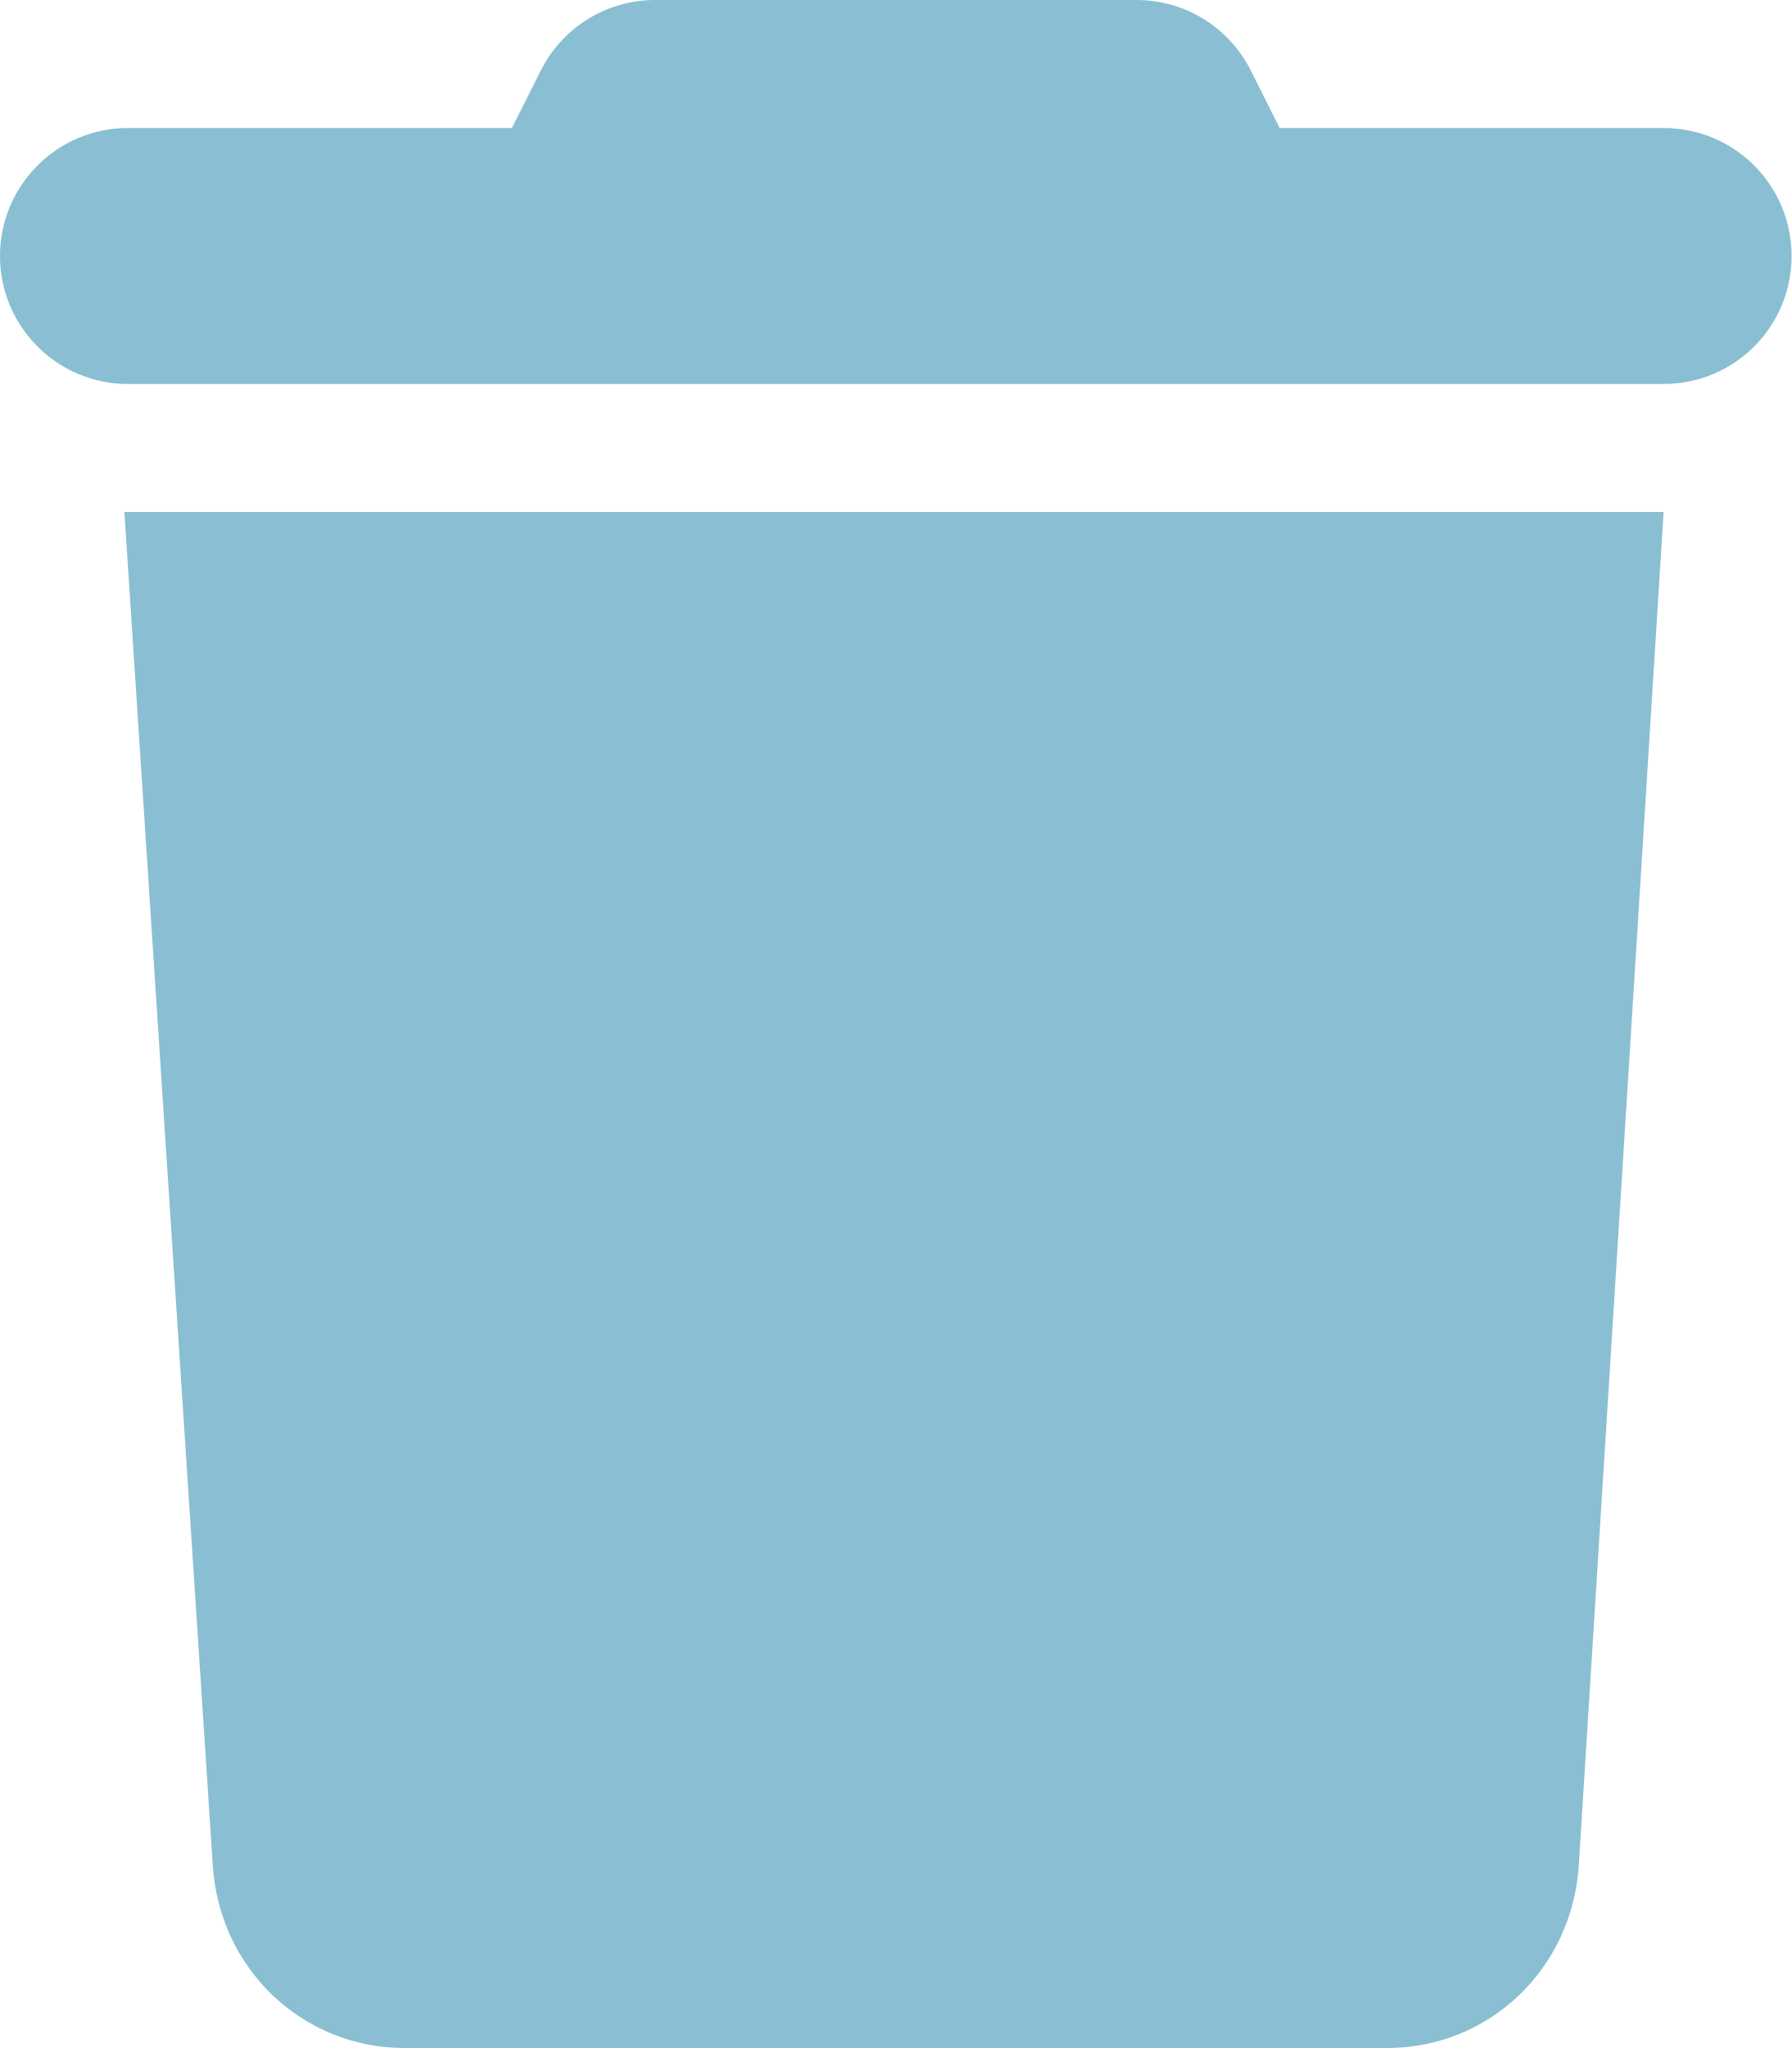
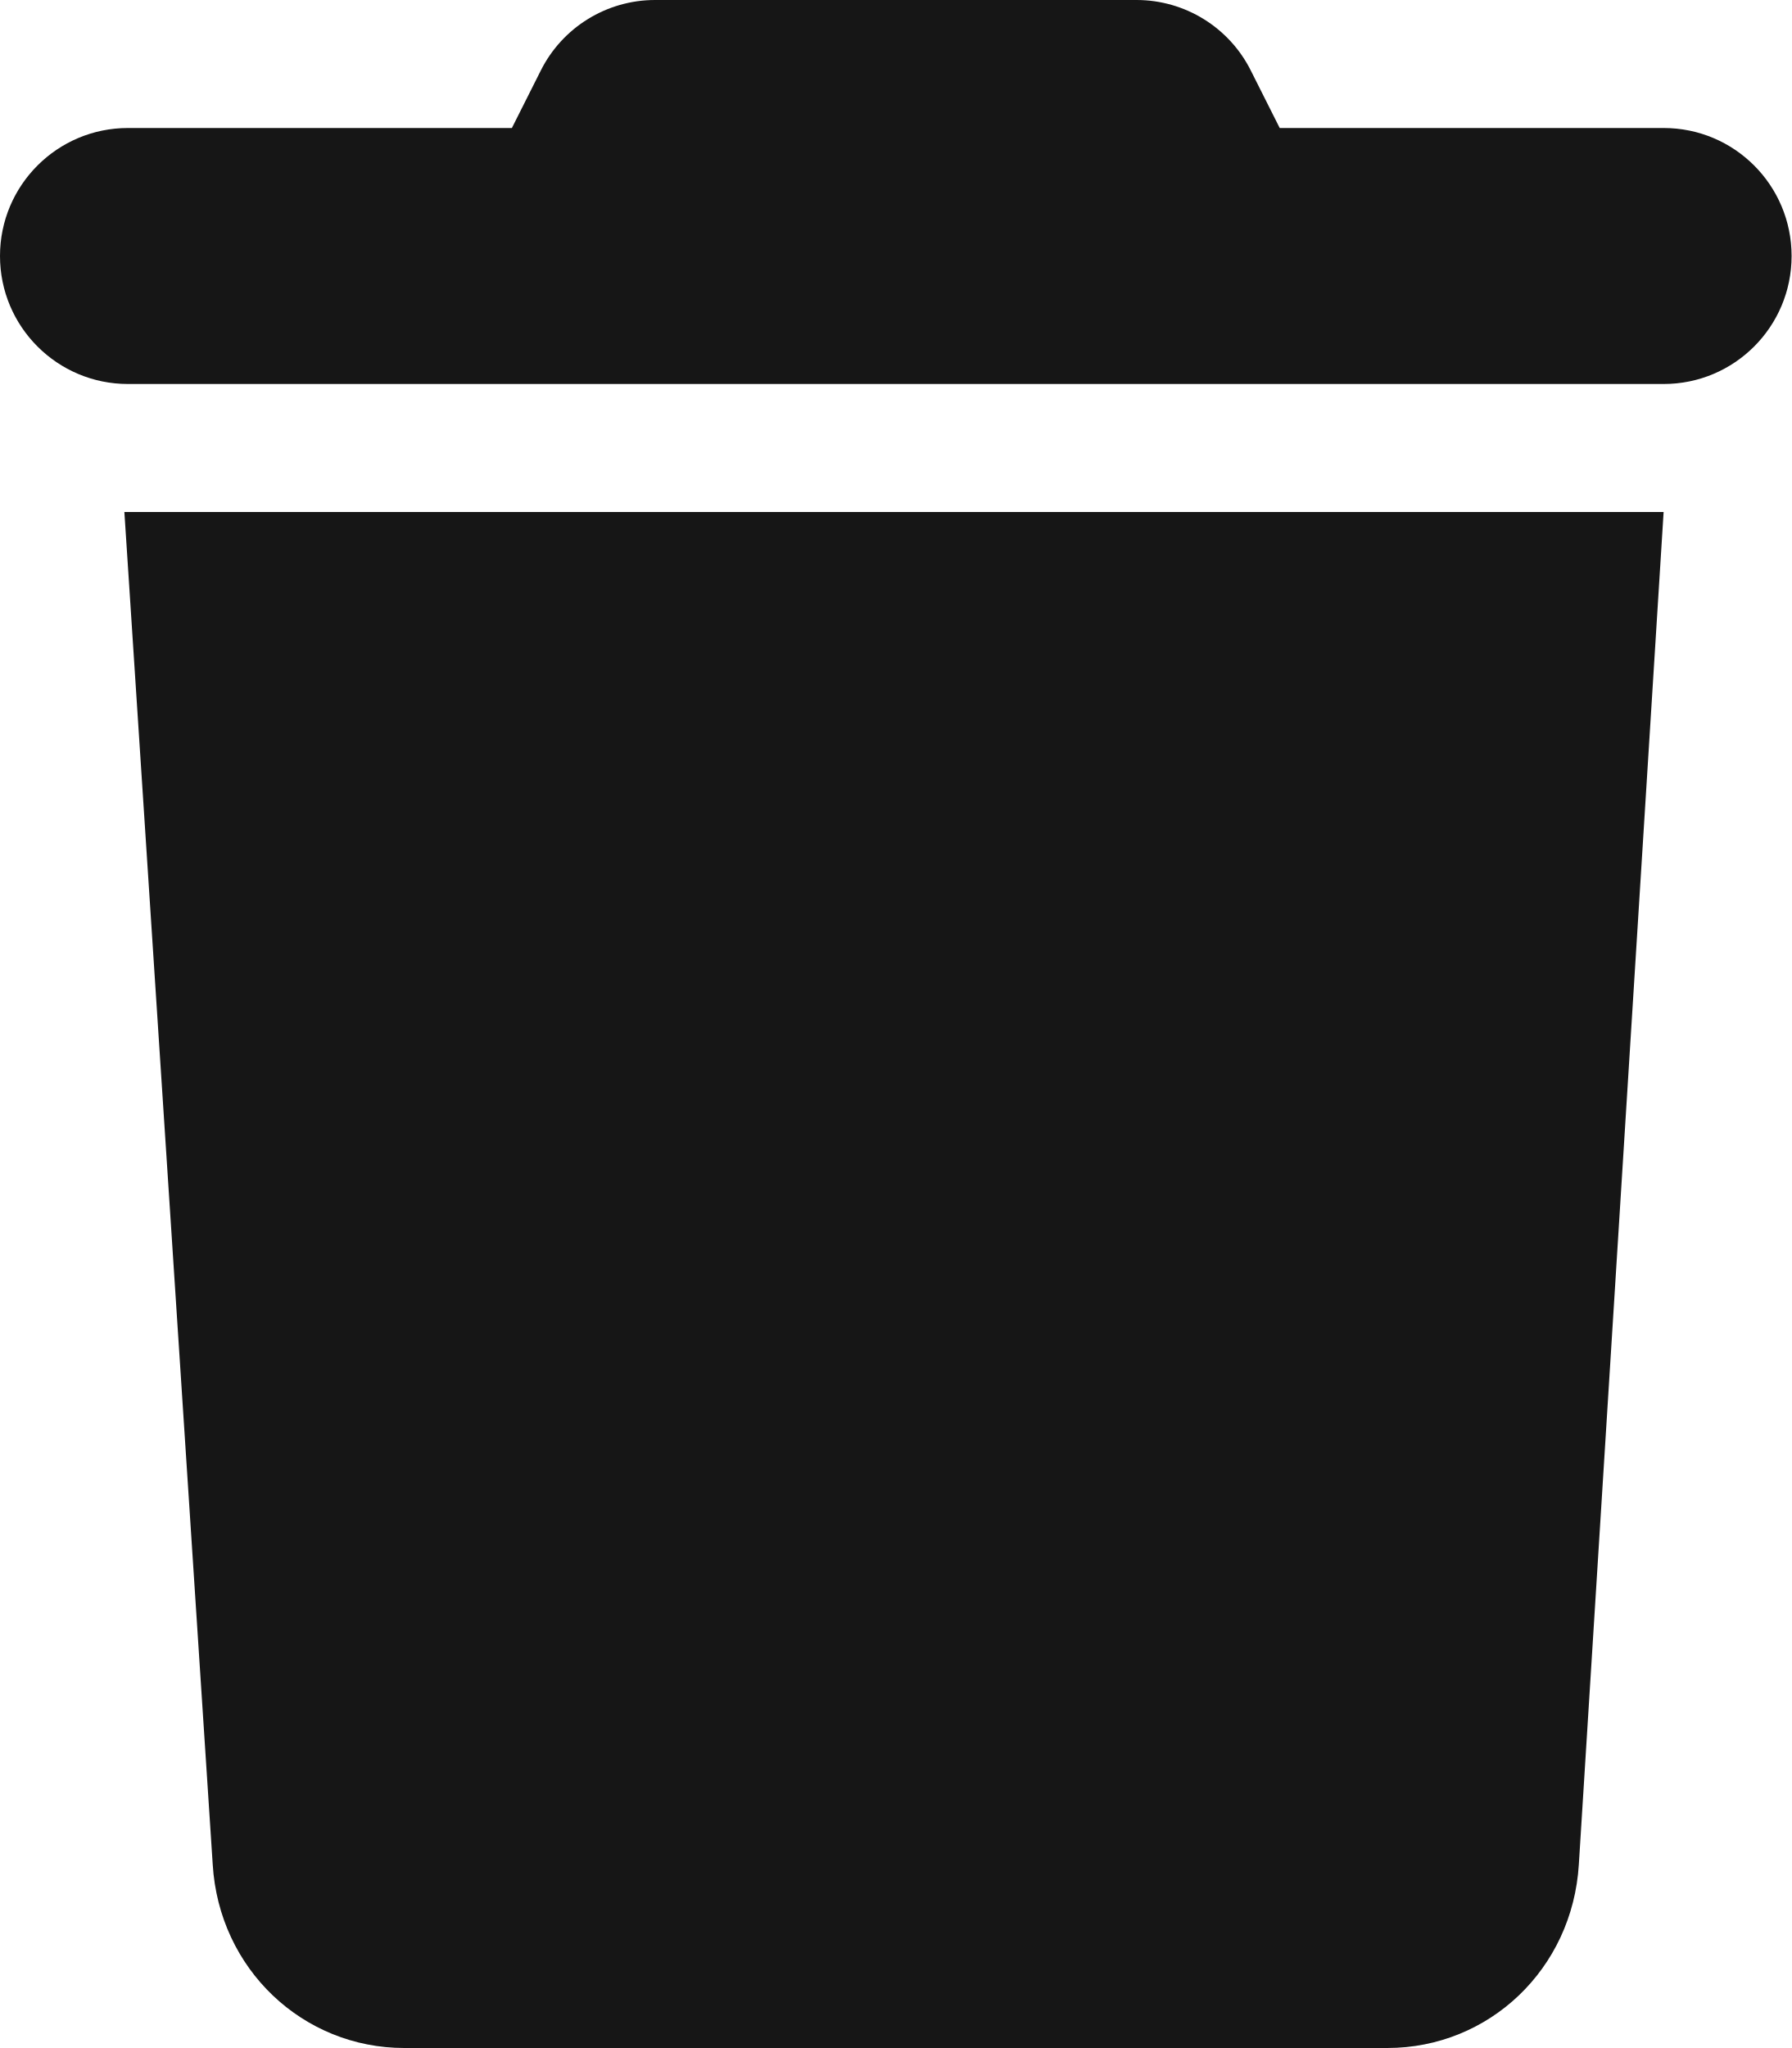
- <svg xmlns="http://www.w3.org/2000/svg" viewBox="0 0 448 512" width="1rem" fill="#8abed3">
+ <svg xmlns="http://www.w3.org/2000/svg" viewBox="0 0 448 512" width="1rem" fill="rgb(22, 22, 22)">
  <path d="M135.2 17.69C140.6 6.848 151.7 0 163.8 0H284.2C296.3 0 307.4 6.848 312.8 17.69L320 32H416C433.7 32 448 46.33 448 64C448 81.67 433.7 96 416 96H32C14.33 96 0 81.67 0 64C0 46.33 14.33 32 32 32H128L135.2 17.69zM394.8 466.1C393.2 492.3 372.3 512 346.9 512H101.1C75.75 512 54.77 492.3 53.19 466.1L31.1 128H416L394.8 466.1z" />
</svg>
